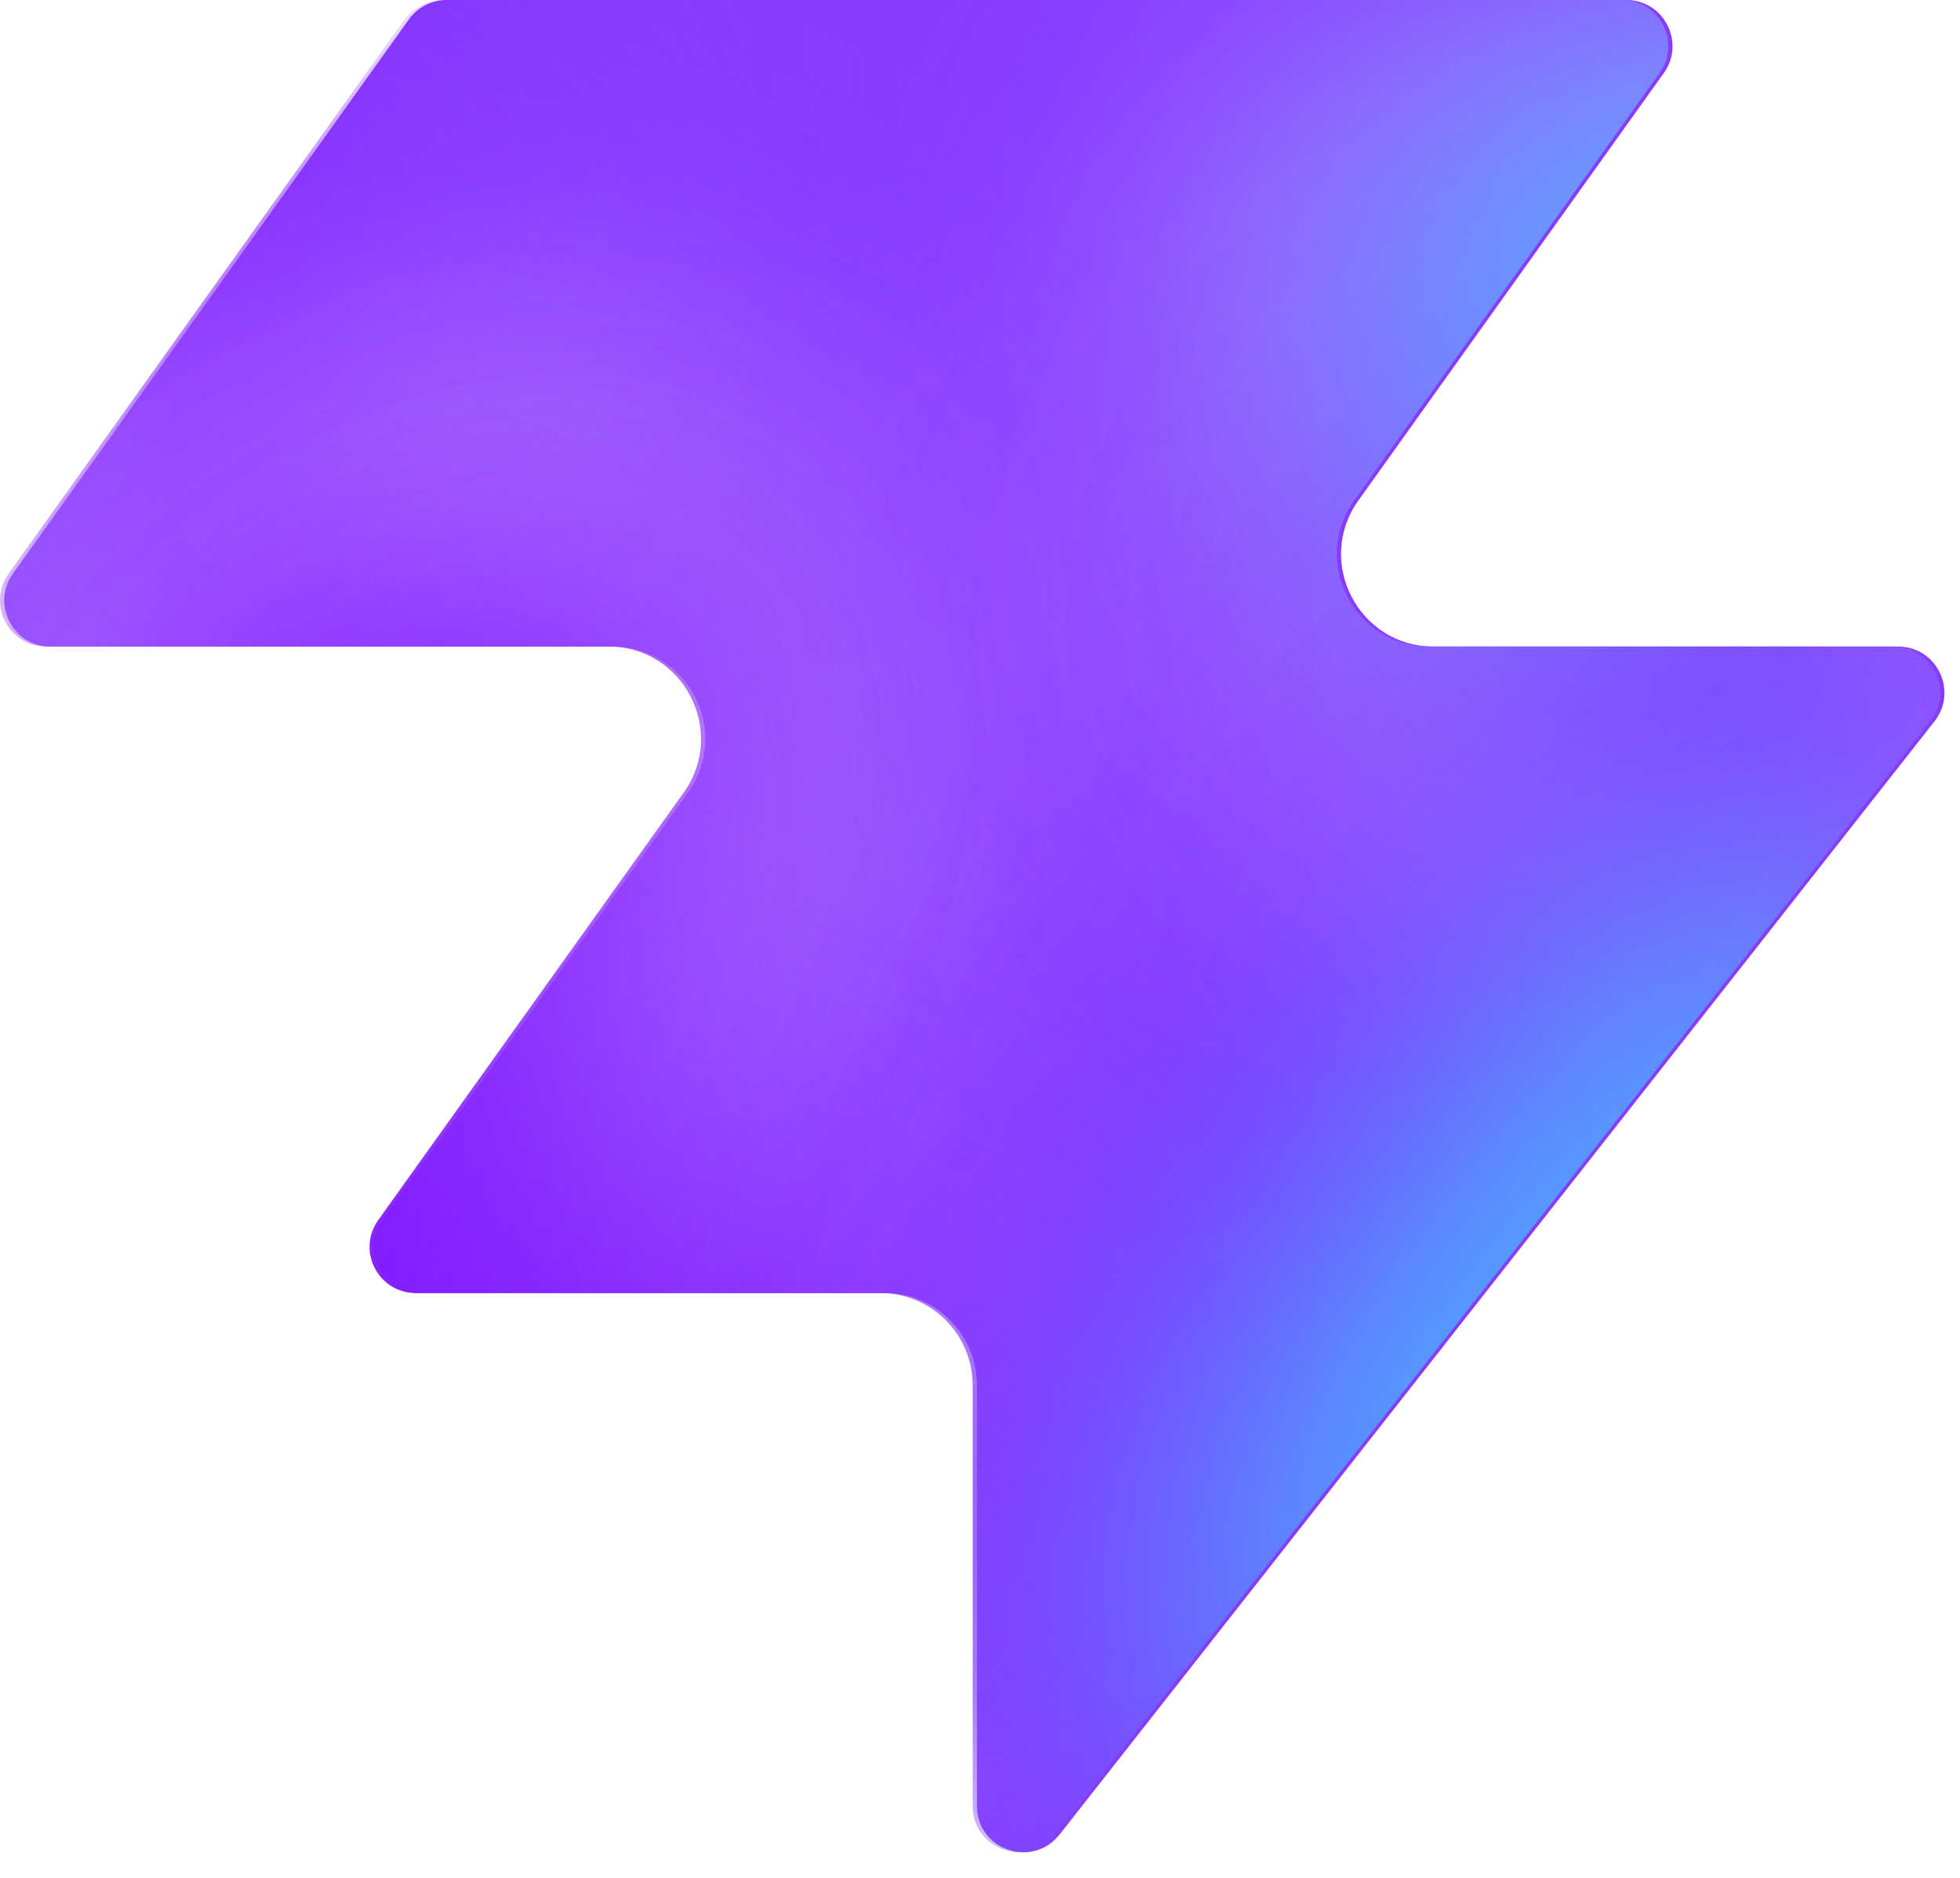
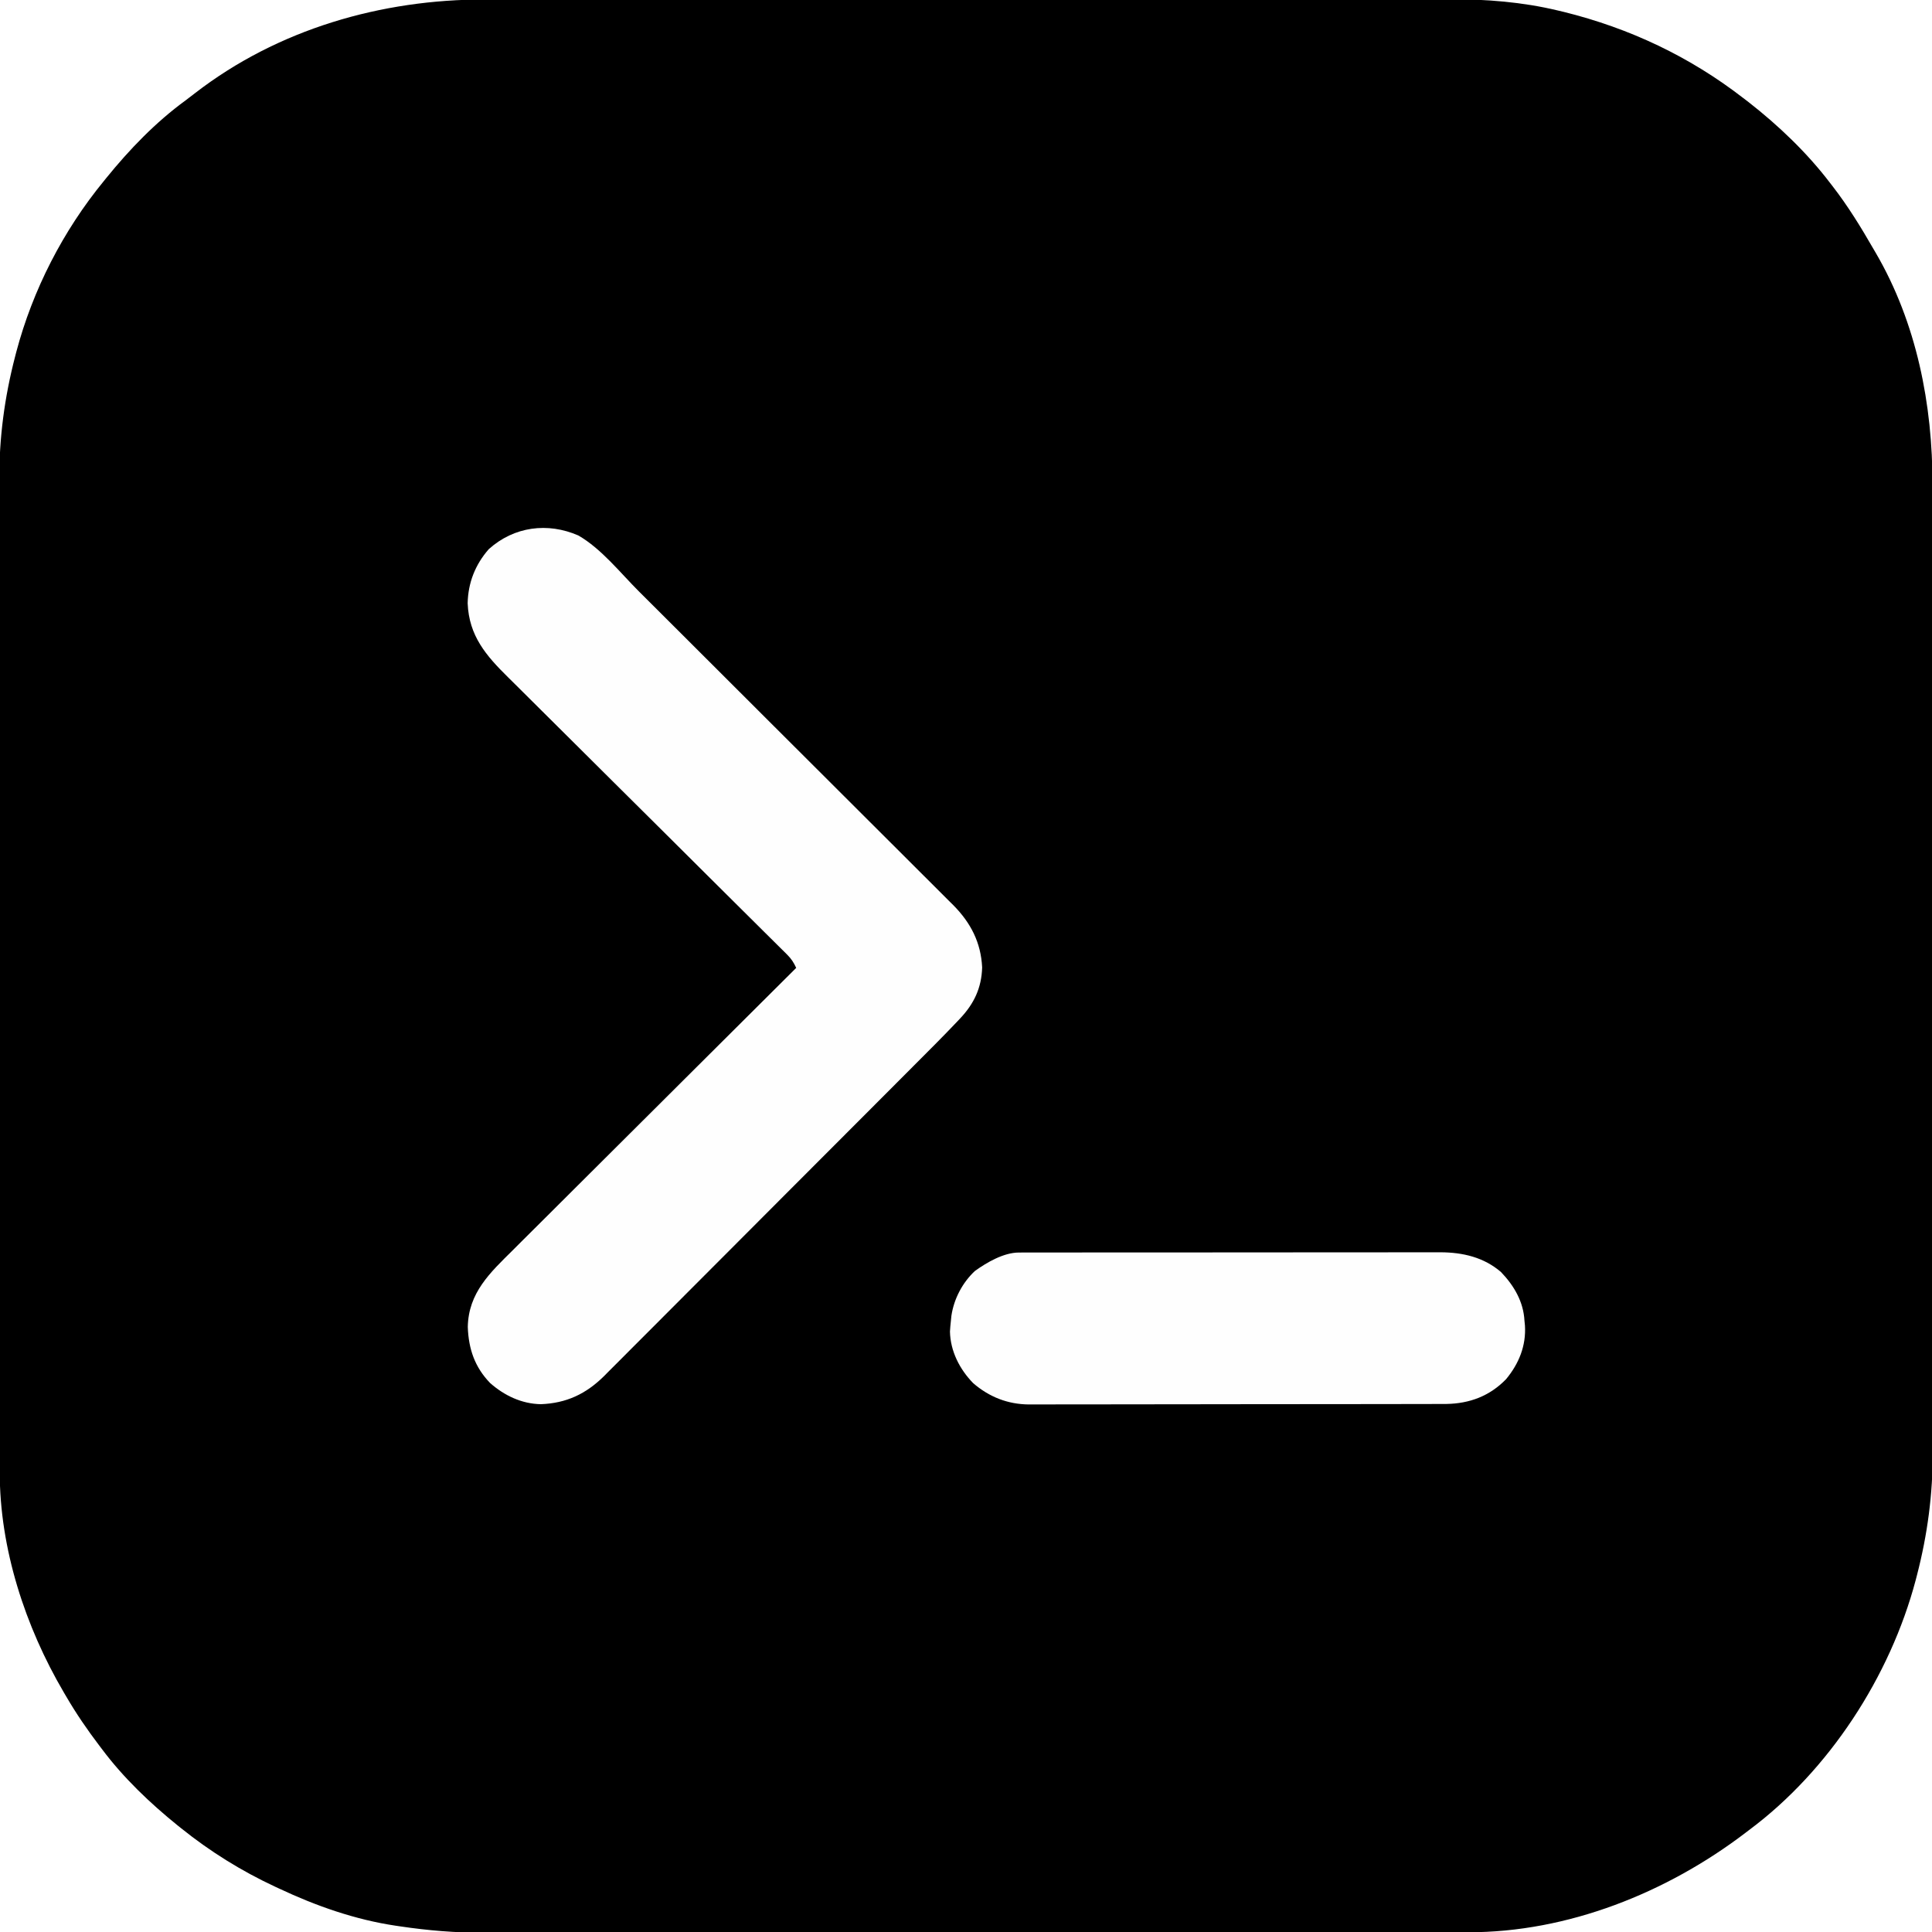
- <svg xmlns="http://www.w3.org/2000/svg" width="48" height="46" fill="none" viewBox="0 0 48 46">
-   <path fill="#863bff" d="M25.946 44.938c-.664.845-2.021.375-2.021-.698V33.937a2.26 2.26 0 0 0-2.262-2.262H10.287c-.92 0-1.456-1.04-.92-1.788l7.48-10.471c1.07-1.497 0-3.578-1.842-3.578H1.237c-.92 0-1.456-1.04-.92-1.788L10.013.474c.214-.297.556-.474.92-.474h28.894c.92 0 1.456 1.04.92 1.788l-7.48 10.471c-1.07 1.498 0 3.579 1.842 3.579h11.377c.943 0 1.473 1.088.89 1.83L25.947 44.94z" style="fill:#863bff;fill:color(display-p3 .525 .23 1);fill-opacity:1" />
-   <mask id="a" width="48" height="46" x="0" y="0" maskUnits="userSpaceOnUse" style="mask-type:alpha">
-     <path fill="#000" d="M25.842 44.938c-.664.844-2.021.375-2.021-.698V33.937a2.26 2.26 0 0 0-2.262-2.262H10.183c-.92 0-1.456-1.04-.92-1.788l7.48-10.471c1.07-1.498 0-3.579-1.842-3.579H1.133c-.92 0-1.456-1.04-.92-1.787L9.91.473c.214-.297.556-.474.92-.474h28.894c.92 0 1.456 1.04.92 1.788l-7.48 10.471c-1.07 1.498 0 3.578 1.842 3.578h11.377c.943 0 1.473 1.088.89 1.832L25.843 44.94z" style="fill:#000;fill-opacity:1" />
-   </mask>
-   <g mask="url(#a)">
-     <g filter="url(#b)">
-       <ellipse cx="5.508" cy="14.704" fill="#ede6ff" rx="5.508" ry="14.704" style="fill:#ede6ff;fill:color(display-p3 .927 .903 1);fill-opacity:1" transform="matrix(.00324 1 1 -.00324 -4.47 31.516)" />
-     </g>
-     <g filter="url(#c)">
-       <ellipse cx="10.399" cy="29.851" fill="#ede6ff" rx="10.399" ry="29.851" style="fill:#ede6ff;fill:color(display-p3 .927 .903 1);fill-opacity:1" transform="matrix(.00324 1 1 -.00324 -39.328 7.883)" />
-     </g>
-     <g filter="url(#d)">
-       <ellipse cx="5.508" cy="30.487" fill="#7e14ff" rx="5.508" ry="30.487" style="fill:#7e14ff;fill:color(display-p3 .492 .077 1);fill-opacity:1" transform="rotate(89.814 -25.913 -14.639)scale(1 -1)" />
-     </g>
-     <g filter="url(#e)">
-       <ellipse cx="5.508" cy="30.599" fill="#7e14ff" rx="5.508" ry="30.599" style="fill:#7e14ff;fill:color(display-p3 .492 .077 1);fill-opacity:1" transform="rotate(89.814 -32.644 -3.334)scale(1 -1)" />
-     </g>
-     <g filter="url(#f)">
-       <ellipse cx="5.508" cy="30.599" fill="#7e14ff" rx="5.508" ry="30.599" style="fill:#7e14ff;fill:color(display-p3 .492 .077 1);fill-opacity:1" transform="matrix(.00324 1 1 -.00324 -34.34 30.47)" />
-     </g>
-     <g filter="url(#g)">
-       <ellipse cx="14.072" cy="22.078" fill="#ede6ff" rx="14.072" ry="22.078" style="fill:#ede6ff;fill:color(display-p3 .927 .903 1);fill-opacity:1" transform="rotate(93.35 24.506 48.493)scale(-1 1)" />
-     </g>
-     <g filter="url(#h)">
-       <ellipse cx="3.47" cy="21.501" fill="#7e14ff" rx="3.47" ry="21.501" style="fill:#7e14ff;fill:color(display-p3 .492 .077 1);fill-opacity:1" transform="rotate(89.009 28.708 47.59)scale(-1 1)" />
-     </g>
-     <g filter="url(#i)">
-       <ellipse cx="3.47" cy="21.501" fill="#7e14ff" rx="3.47" ry="21.501" style="fill:#7e14ff;fill:color(display-p3 .492 .077 1);fill-opacity:1" transform="rotate(89.009 28.708 47.59)scale(-1 1)" />
-     </g>
-     <g filter="url(#j)">
-       <ellipse cx=".387" cy="8.972" fill="#7e14ff" rx="4.407" ry="29.108" style="fill:#7e14ff;fill:color(display-p3 .492 .077 1);fill-opacity:1" transform="rotate(39.51 .387 8.972)" />
-     </g>
-     <g filter="url(#k)">
-       <ellipse cx="47.523" cy="-6.092" fill="#7e14ff" rx="4.407" ry="29.108" style="fill:#7e14ff;fill:color(display-p3 .492 .077 1);fill-opacity:1" transform="rotate(37.892 47.523 -6.092)" />
-     </g>
-     <g filter="url(#l)">
-       <ellipse cx="41.412" cy="6.333" fill="#47bfff" rx="5.971" ry="9.665" style="fill:#47bfff;fill:color(display-p3 .28 .748 1);fill-opacity:1" transform="rotate(37.892 41.412 6.333)" />
-     </g>
-     <g filter="url(#m)">
-       <ellipse cx="-1.879" cy="38.332" fill="#7e14ff" rx="4.407" ry="29.108" style="fill:#7e14ff;fill:color(display-p3 .492 .077 1);fill-opacity:1" transform="rotate(37.892 -1.88 38.332)" />
-     </g>
-     <g filter="url(#n)">
-       <ellipse cx="-1.879" cy="38.332" fill="#7e14ff" rx="4.407" ry="29.108" style="fill:#7e14ff;fill:color(display-p3 .492 .077 1);fill-opacity:1" transform="rotate(37.892 -1.88 38.332)" />
-     </g>
-     <g filter="url(#o)">
-       <ellipse cx="35.651" cy="29.907" fill="#7e14ff" rx="4.407" ry="29.108" style="fill:#7e14ff;fill:color(display-p3 .492 .077 1);fill-opacity:1" transform="rotate(37.892 35.651 29.907)" />
-     </g>
-     <g filter="url(#p)">
-       <ellipse cx="38.418" cy="32.4" fill="#47bfff" rx="5.971" ry="15.297" style="fill:#47bfff;fill:color(display-p3 .28 .748 1);fill-opacity:1" transform="rotate(37.892 38.418 32.4)" />
-     </g>
-   </g>
-   <defs>
-     <filter id="b" width="60.045" height="41.654" x="-19.77" y="16.149" color-interpolation-filters="sRGB" filterUnits="userSpaceOnUse">
-       <feFlood flood-opacity="0" result="BackgroundImageFix" />
-       <feBlend in="SourceGraphic" in2="BackgroundImageFix" result="shape" />
-       <feGaussianBlur result="effect1_foregroundBlur_2002_17158" stdDeviation="7.659" />
-     </filter>
-     <filter id="c" width="90.34" height="51.437" x="-54.613" y="-7.533" color-interpolation-filters="sRGB" filterUnits="userSpaceOnUse">
-       <feFlood flood-opacity="0" result="BackgroundImageFix" />
-       <feBlend in="SourceGraphic" in2="BackgroundImageFix" result="shape" />
-       <feGaussianBlur result="effect1_foregroundBlur_2002_17158" stdDeviation="7.659" />
-     </filter>
-     <filter id="d" width="79.355" height="29.4" x="-49.64" y="2.03" color-interpolation-filters="sRGB" filterUnits="userSpaceOnUse">
-       <feFlood flood-opacity="0" result="BackgroundImageFix" />
-       <feBlend in="SourceGraphic" in2="BackgroundImageFix" result="shape" />
-       <feGaussianBlur result="effect1_foregroundBlur_2002_17158" stdDeviation="4.596" />
-     </filter>
-     <filter id="e" width="79.579" height="29.4" x="-45.045" y="20.029" color-interpolation-filters="sRGB" filterUnits="userSpaceOnUse">
-       <feFlood flood-opacity="0" result="BackgroundImageFix" />
-       <feBlend in="SourceGraphic" in2="BackgroundImageFix" result="shape" />
-       <feGaussianBlur result="effect1_foregroundBlur_2002_17158" stdDeviation="4.596" />
-     </filter>
-     <filter id="f" width="79.579" height="29.4" x="-43.513" y="21.178" color-interpolation-filters="sRGB" filterUnits="userSpaceOnUse">
-       <feFlood flood-opacity="0" result="BackgroundImageFix" />
-       <feBlend in="SourceGraphic" in2="BackgroundImageFix" result="shape" />
-       <feGaussianBlur result="effect1_foregroundBlur_2002_17158" stdDeviation="4.596" />
-     </filter>
-     <filter id="g" width="74.749" height="58.852" x="15.756" y="-17.901" color-interpolation-filters="sRGB" filterUnits="userSpaceOnUse">
-       <feFlood flood-opacity="0" result="BackgroundImageFix" />
-       <feBlend in="SourceGraphic" in2="BackgroundImageFix" result="shape" />
-       <feGaussianBlur result="effect1_foregroundBlur_2002_17158" stdDeviation="7.659" />
-     </filter>
-     <filter id="h" width="61.377" height="25.362" x="23.548" y="2.284" color-interpolation-filters="sRGB" filterUnits="userSpaceOnUse">
-       <feFlood flood-opacity="0" result="BackgroundImageFix" />
-       <feBlend in="SourceGraphic" in2="BackgroundImageFix" result="shape" />
-       <feGaussianBlur result="effect1_foregroundBlur_2002_17158" stdDeviation="4.596" />
-     </filter>
-     <filter id="i" width="61.377" height="25.362" x="23.548" y="2.284" color-interpolation-filters="sRGB" filterUnits="userSpaceOnUse">
-       <feFlood flood-opacity="0" result="BackgroundImageFix" />
-       <feBlend in="SourceGraphic" in2="BackgroundImageFix" result="shape" />
-       <feGaussianBlur result="effect1_foregroundBlur_2002_17158" stdDeviation="4.596" />
-     </filter>
-     <filter id="j" width="56.045" height="63.649" x="-27.636" y="-22.853" color-interpolation-filters="sRGB" filterUnits="userSpaceOnUse">
-       <feFlood flood-opacity="0" result="BackgroundImageFix" />
-       <feBlend in="SourceGraphic" in2="BackgroundImageFix" result="shape" />
-       <feGaussianBlur result="effect1_foregroundBlur_2002_17158" stdDeviation="4.596" />
-     </filter>
-     <filter id="k" width="54.814" height="64.646" x="20.116" y="-38.415" color-interpolation-filters="sRGB" filterUnits="userSpaceOnUse">
-       <feFlood flood-opacity="0" result="BackgroundImageFix" />
-       <feBlend in="SourceGraphic" in2="BackgroundImageFix" result="shape" />
-       <feGaussianBlur result="effect1_foregroundBlur_2002_17158" stdDeviation="4.596" />
-     </filter>
-     <filter id="l" width="33.541" height="35.313" x="24.641" y="-11.323" color-interpolation-filters="sRGB" filterUnits="userSpaceOnUse">
-       <feFlood flood-opacity="0" result="BackgroundImageFix" />
-       <feBlend in="SourceGraphic" in2="BackgroundImageFix" result="shape" />
-       <feGaussianBlur result="effect1_foregroundBlur_2002_17158" stdDeviation="4.596" />
-     </filter>
-     <filter id="m" width="54.814" height="64.646" x="-29.286" y="6.009" color-interpolation-filters="sRGB" filterUnits="userSpaceOnUse">
-       <feFlood flood-opacity="0" result="BackgroundImageFix" />
-       <feBlend in="SourceGraphic" in2="BackgroundImageFix" result="shape" />
-       <feGaussianBlur result="effect1_foregroundBlur_2002_17158" stdDeviation="4.596" />
-     </filter>
-     <filter id="n" width="54.814" height="64.646" x="-29.286" y="6.009" color-interpolation-filters="sRGB" filterUnits="userSpaceOnUse">
-       <feFlood flood-opacity="0" result="BackgroundImageFix" />
-       <feBlend in="SourceGraphic" in2="BackgroundImageFix" result="shape" />
-       <feGaussianBlur result="effect1_foregroundBlur_2002_17158" stdDeviation="4.596" />
-     </filter>
-     <filter id="o" width="54.814" height="64.646" x="8.244" y="-2.416" color-interpolation-filters="sRGB" filterUnits="userSpaceOnUse">
-       <feFlood flood-opacity="0" result="BackgroundImageFix" />
-       <feBlend in="SourceGraphic" in2="BackgroundImageFix" result="shape" />
-       <feGaussianBlur result="effect1_foregroundBlur_2002_17158" stdDeviation="4.596" />
-     </filter>
-     <filter id="p" width="39.409" height="43.623" x="18.713" y="10.588" color-interpolation-filters="sRGB" filterUnits="userSpaceOnUse">
-       <feFlood flood-opacity="0" result="BackgroundImageFix" />
-       <feBlend in="SourceGraphic" in2="BackgroundImageFix" result="shape" />
-       <feGaussianBlur result="effect1_foregroundBlur_2002_17158" stdDeviation="4.596" />
-     </filter>
-   </defs>
+ <svg xmlns="http://www.w3.org/2000/svg" version="1.1" width="1024" height="1024">
+   <path d="M0 0 C2.288 -0.003 4.575 -0.007 6.863 -0.012 C13.104 -0.022 19.345 -0.02 25.586 -0.015 C31.64 -0.013 37.694 -0.02 43.748 -0.027 C57.647 -0.042 71.546 -0.044 85.445 -0.042 C96.184 -0.04 106.922 -0.042 117.661 -0.046 C119.208 -0.046 120.754 -0.047 122.301 -0.048 C124.631 -0.049 126.962 -0.049 129.293 -0.05 C150.945 -0.059 172.598 -0.063 194.251 -0.059 C195.474 -0.059 195.474 -0.059 196.721 -0.059 C200.852 -0.058 204.983 -0.057 209.114 -0.056 C209.935 -0.056 210.755 -0.056 211.6 -0.055 C213.259 -0.055 214.918 -0.055 216.577 -0.054 C242.379 -0.049 268.181 -0.057 293.984 -0.075 C323.018 -0.096 352.053 -0.107 381.088 -0.103 C384.188 -0.103 387.289 -0.102 390.39 -0.102 C391.153 -0.102 391.917 -0.102 392.703 -0.102 C404.187 -0.1 415.672 -0.107 427.156 -0.118 C440.23 -0.13 453.304 -0.131 466.378 -0.119 C473.041 -0.113 479.703 -0.112 486.365 -0.124 C492.479 -0.135 498.594 -0.132 504.708 -0.118 C506.904 -0.115 509.101 -0.117 511.297 -0.125 C530.573 -0.191 549.823 1.306 568.614 5.823 C570.195 6.198 570.195 6.198 571.807 6.58 C606.663 15.214 638.558 30.285 666.927 52.261 C667.825 52.946 668.724 53.632 669.65 54.339 C685.483 66.684 700.766 81.273 712.927 97.261 C713.544 98.055 713.544 98.055 714.174 98.866 C722.367 109.442 729.262 120.673 735.927 132.261 C736.493 133.226 736.493 133.226 737.071 134.211 C758.781 171.38 767.268 214.699 767.188 257.258 C767.191 259.55 767.195 261.842 767.199 264.133 C767.209 270.39 767.207 276.646 767.203 282.903 C767.201 288.97 767.208 295.038 767.215 301.106 C767.23 315.037 767.232 328.969 767.229 342.9 C767.227 353.664 767.229 364.428 767.234 375.191 C767.234 376.741 767.235 378.291 767.235 379.84 C767.236 382.176 767.237 384.511 767.238 386.847 C767.247 408.546 767.251 430.246 767.247 451.945 C767.247 452.763 767.246 453.58 767.246 454.421 C767.245 458.562 767.245 462.703 767.244 466.843 C767.244 467.666 767.243 468.488 767.243 469.335 C767.243 470.998 767.242 472.661 767.242 474.323 C767.237 500.186 767.245 526.048 767.263 551.911 C767.284 581.009 767.295 610.107 767.291 639.206 C767.29 642.313 767.29 645.42 767.289 648.527 C767.289 649.675 767.289 649.675 767.289 650.845 C767.288 662.357 767.295 673.868 767.305 685.38 C767.317 698.484 767.319 711.588 767.307 724.692 C767.3 731.371 767.299 738.049 767.312 744.727 C767.322 750.855 767.319 756.983 767.305 763.111 C767.303 765.313 767.305 767.516 767.313 769.718 C767.389 792.125 764.555 813.573 758.927 835.261 C758.605 836.507 758.605 836.507 758.276 837.778 C744.764 888.722 712.443 938.646 669.927 970.261 C669.311 970.731 668.696 971.201 668.061 971.686 C626.404 1003.45 573.856 1024.502 521.02 1024.392 C519.613 1024.395 519.613 1024.395 518.179 1024.398 C515.056 1024.404 511.933 1024.403 508.81 1024.401 C506.54 1024.404 504.271 1024.407 502.002 1024.41 C495.779 1024.418 489.557 1024.42 483.334 1024.421 C477.308 1024.422 471.281 1024.429 465.255 1024.435 C449.117 1024.451 432.979 1024.457 416.841 1024.462 C409.199 1024.464 401.556 1024.468 393.914 1024.471 C367.727 1024.484 341.539 1024.495 315.351 1024.498 C313.709 1024.498 312.066 1024.499 310.424 1024.499 C308.777 1024.499 307.131 1024.499 305.484 1024.5 C302.181 1024.5 298.878 1024.5 295.576 1024.501 C294.757 1024.501 293.938 1024.501 293.094 1024.501 C266.562 1024.505 240.031 1024.521 213.499 1024.544 C185.414 1024.569 157.329 1024.582 129.244 1024.584 C126.156 1024.584 123.068 1024.584 119.98 1024.584 C119.22 1024.584 118.46 1024.584 117.676 1024.584 C105.483 1024.586 93.29 1024.597 81.097 1024.611 C68.821 1024.626 56.546 1024.629 44.271 1024.621 C37.631 1024.617 30.991 1024.618 24.351 1024.632 C18.257 1024.645 12.163 1024.643 6.068 1024.631 C3.879 1024.629 1.69 1024.632 -0.499 1024.641 C-15.571 1024.698 -30.165 1023.472 -45.073 1021.261 C-46.205 1021.095 -46.205 1021.095 -47.36 1020.925 C-68.777 1017.738 -89.545 1010.452 -109.073 1001.261 C-110.124 1000.774 -110.124 1000.774 -111.197 1000.278 C-129.039 991.968 -145.74 981.587 -161.073 969.261 C-161.933 968.574 -161.933 968.574 -162.811 967.873 C-177.53 956.011 -191.751 942.429 -203.073 927.261 C-203.713 926.419 -203.713 926.419 -204.366 925.561 C-210.798 917.1 -216.732 908.459 -222.073 899.261 C-222.458 898.608 -222.843 897.955 -223.24 897.283 C-243.661 862.522 -257.288 821.014 -257.204 780.411 C-257.207 779.468 -257.209 778.524 -257.211 777.552 C-257.216 774.403 -257.215 771.254 -257.213 768.105 C-257.216 765.819 -257.219 763.534 -257.222 761.248 C-257.231 754.976 -257.232 748.704 -257.233 742.431 C-257.235 736.358 -257.241 730.285 -257.247 724.212 C-257.263 707.947 -257.269 691.682 -257.274 675.417 C-257.276 667.716 -257.28 660.014 -257.284 652.312 C-257.296 625.925 -257.307 599.538 -257.311 573.151 C-257.311 571.495 -257.311 569.84 -257.311 568.185 C-257.311 566.525 -257.312 564.866 -257.312 563.207 C-257.312 559.878 -257.313 556.55 -257.313 553.221 C-257.313 552.396 -257.313 551.57 -257.314 550.72 C-257.317 523.981 -257.333 497.241 -257.356 470.502 C-257.381 442.201 -257.395 413.901 -257.396 385.6 C-257.396 382.489 -257.396 379.378 -257.397 376.267 C-257.397 375.501 -257.397 374.735 -257.397 373.945 C-257.398 361.656 -257.409 349.367 -257.423 337.078 C-257.438 324.707 -257.441 312.336 -257.433 299.966 C-257.429 293.273 -257.43 286.581 -257.444 279.889 C-257.457 273.747 -257.456 267.606 -257.444 261.465 C-257.442 259.258 -257.445 257.05 -257.453 254.843 C-257.537 232.42 -254.705 210.964 -249.073 189.261 C-248.858 188.43 -248.643 187.599 -248.422 186.744 C-239.702 153.867 -223.64 122.561 -202.073 96.261 C-201.647 95.733 -201.22 95.205 -200.781 94.661 C-188.45 79.457 -174.588 65.046 -158.746 53.494 C-157.046 52.241 -155.383 50.95 -153.721 49.647 C-109.813 15.698 -54.909 -0.104 0 0 Z " fill="#000000" transform="translate(257.073,-0.2606964)" />
+   <path d="M0 0 C12.162 6.969 22.231 19.783 32.05 29.588 C33.923 31.455 35.797 33.322 37.67 35.188 C43.264 40.762 48.853 46.341 54.441 51.92 C56.55 54.026 58.659 56.131 60.768 58.236 C70.08 67.529 79.39 76.824 88.697 86.122 C90.966 88.39 93.236 90.658 95.505 92.925 C96.069 93.489 96.633 94.052 97.214 94.633 C106.363 103.773 115.519 112.904 124.68 122.032 C134.105 131.424 143.523 140.824 152.933 150.231 C158.209 155.505 163.488 160.775 168.775 166.037 C173.274 170.514 177.766 174.998 182.249 179.49 C184.533 181.779 186.822 184.064 189.117 186.342 C191.611 188.818 194.093 191.307 196.571 193.798 C197.65 194.86 197.65 194.86 198.75 195.943 C208.016 205.329 213.374 215.701 214.039 228.941 C213.722 239.789 209.74 248.175 202.396 255.96 C201.88 256.508 201.364 257.057 200.832 257.622 C193.044 265.837 185.013 273.82 177.015 281.83 C175.177 283.674 173.339 285.518 171.502 287.363 C166.031 292.853 160.556 298.338 155.081 303.823 C153.013 305.894 150.945 307.966 148.878 310.038 C139.745 319.189 130.611 328.339 121.473 337.485 C119.248 339.711 117.023 341.938 114.798 344.165 C113.969 344.995 113.969 344.995 113.123 345.841 C104.148 354.825 95.182 363.816 86.219 372.812 C76.989 382.074 67.752 391.33 58.508 400.577 C53.328 405.759 48.152 410.944 42.984 416.138 C38.129 421.017 33.264 425.885 28.392 430.747 C26.609 432.529 24.829 434.315 23.054 436.105 C20.624 438.552 18.181 440.988 15.736 443.42 C15.041 444.125 14.347 444.83 13.632 445.557 C4.037 455.028 -6.312 459.918 -19.836 460.441 C-30.002 460.269 -39.205 455.886 -46.754 449.223 C-54.915 440.77 -58.177 431.136 -58.586 419.508 C-58.244 401.354 -46.76 390.714 -34.604 378.704 C-32.967 377.068 -31.33 375.431 -29.695 373.793 C-25.273 369.369 -20.835 364.961 -16.395 360.556 C-11.749 355.942 -7.118 351.313 -2.485 346.687 C5.285 338.929 13.065 331.181 20.852 323.439 C28.868 315.468 36.879 307.493 44.883 299.51 C45.378 299.017 45.872 298.524 46.381 298.016 C48.861 295.543 51.341 293.07 53.82 290.596 C74.356 270.112 94.911 249.646 115.477 229.191 C114.197 226.384 112.873 224.341 110.686 222.171 C110.114 221.6 109.543 221.028 108.954 220.439 C108.326 219.82 107.698 219.202 107.05 218.565 C106.383 217.9 105.716 217.236 105.029 216.551 C102.787 214.32 100.539 212.097 98.29 209.873 C96.683 208.277 95.077 206.68 93.471 205.082 C90.009 201.64 86.544 198.201 83.076 194.763 C77.59 189.323 72.113 183.872 66.638 178.42 C64.763 176.553 62.888 174.687 61.013 172.82 C60.31 172.12 60.31 172.12 59.593 171.406 C54.259 166.096 48.924 160.788 43.587 155.48 C43.099 154.995 42.611 154.51 42.109 154.011 C34.217 146.163 26.317 138.323 18.415 130.485 C10.293 122.427 2.182 114.358 -5.919 106.279 C-10.464 101.748 -15.014 97.222 -19.578 92.71 C-23.875 88.461 -28.159 84.199 -32.432 79.925 C-33.998 78.364 -35.569 76.808 -37.146 75.258 C-48.928 63.664 -57.949 53.22 -58.656 35.949 C-58.439 25.104 -54.654 15.454 -47.461 7.254 C-34.023 -4.831 -16.186 -7.049 0 0 Z " fill="#FEFEFE" transform="translate(306.5234,283.8086)" />
+   <path d="M0 0 C0.818 -0.003 1.637 -0.006 2.48 -0.01 C3.828 -0.007 3.828 -0.007 5.204 -0.005 C6.159 -0.007 7.114 -0.01 8.098 -0.012 C11.313 -0.018 14.528 -0.017 17.743 -0.017 C20.042 -0.02 22.342 -0.023 24.641 -0.027 C30.9 -0.036 37.158 -0.038 43.417 -0.039 C48.64 -0.04 53.864 -0.043 59.087 -0.047 C70.71 -0.054 82.332 -0.057 93.955 -0.057 C94.652 -0.057 95.35 -0.057 96.069 -0.057 C96.767 -0.057 97.465 -0.057 98.185 -0.057 C109.491 -0.056 120.798 -0.066 132.104 -0.08 C143.718 -0.094 155.333 -0.101 166.947 -0.1 C173.465 -0.1 179.984 -0.103 186.502 -0.113 C192.637 -0.123 198.773 -0.123 204.908 -0.116 C207.157 -0.115 209.405 -0.117 211.654 -0.123 C214.731 -0.131 217.808 -0.126 220.885 -0.119 C221.768 -0.124 222.651 -0.129 223.561 -0.134 C235.335 -0.069 246.464 2.501 255.575 10.359 C262.441 17.534 267.458 26.039 267.989 36.129 C268.074 36.987 268.159 37.846 268.247 38.73 C268.896 49.434 265.041 58.903 258.239 67.129 C249.527 76.091 238.889 80.061 226.516 80.26 C224.801 80.268 223.085 80.271 221.369 80.269 C220.418 80.272 219.468 80.275 218.489 80.278 C215.314 80.287 212.139 80.288 208.964 80.29 C206.684 80.294 204.403 80.299 202.123 80.305 C195.935 80.318 189.747 80.324 183.559 80.329 C179.691 80.332 175.823 80.336 171.956 80.34 C161.235 80.352 150.514 80.363 139.794 80.366 C138.766 80.367 138.766 80.367 137.717 80.367 C136.687 80.367 136.687 80.367 135.636 80.368 C134.245 80.368 132.853 80.368 131.462 80.369 C130.771 80.369 130.081 80.369 129.37 80.37 C118.187 80.373 107.004 80.391 95.821 80.414 C84.324 80.438 72.827 80.45 61.33 80.452 C54.881 80.453 48.432 80.459 41.983 80.476 C35.916 80.493 29.85 80.495 23.783 80.486 C21.561 80.485 19.338 80.49 17.115 80.5 C14.073 80.512 11.032 80.507 7.99 80.496 C7.117 80.504 6.244 80.512 5.345 80.521 C-5.869 80.431 -15.725 76.565 -24.207 69.23 C-31.379 61.894 -36.298 52.242 -36.511 41.879 C-36.394 39.958 -36.23 38.04 -36.011 36.129 C-35.884 34.851 -35.884 34.851 -35.753 33.547 C-34.427 24.587 -29.917 15.952 -23.277 9.761 C-16.915 5.177 -7.967 0.008 0 0 Z " fill="#FEFEFE" transform="translate(540.0113,663.8714)" />
</svg>
